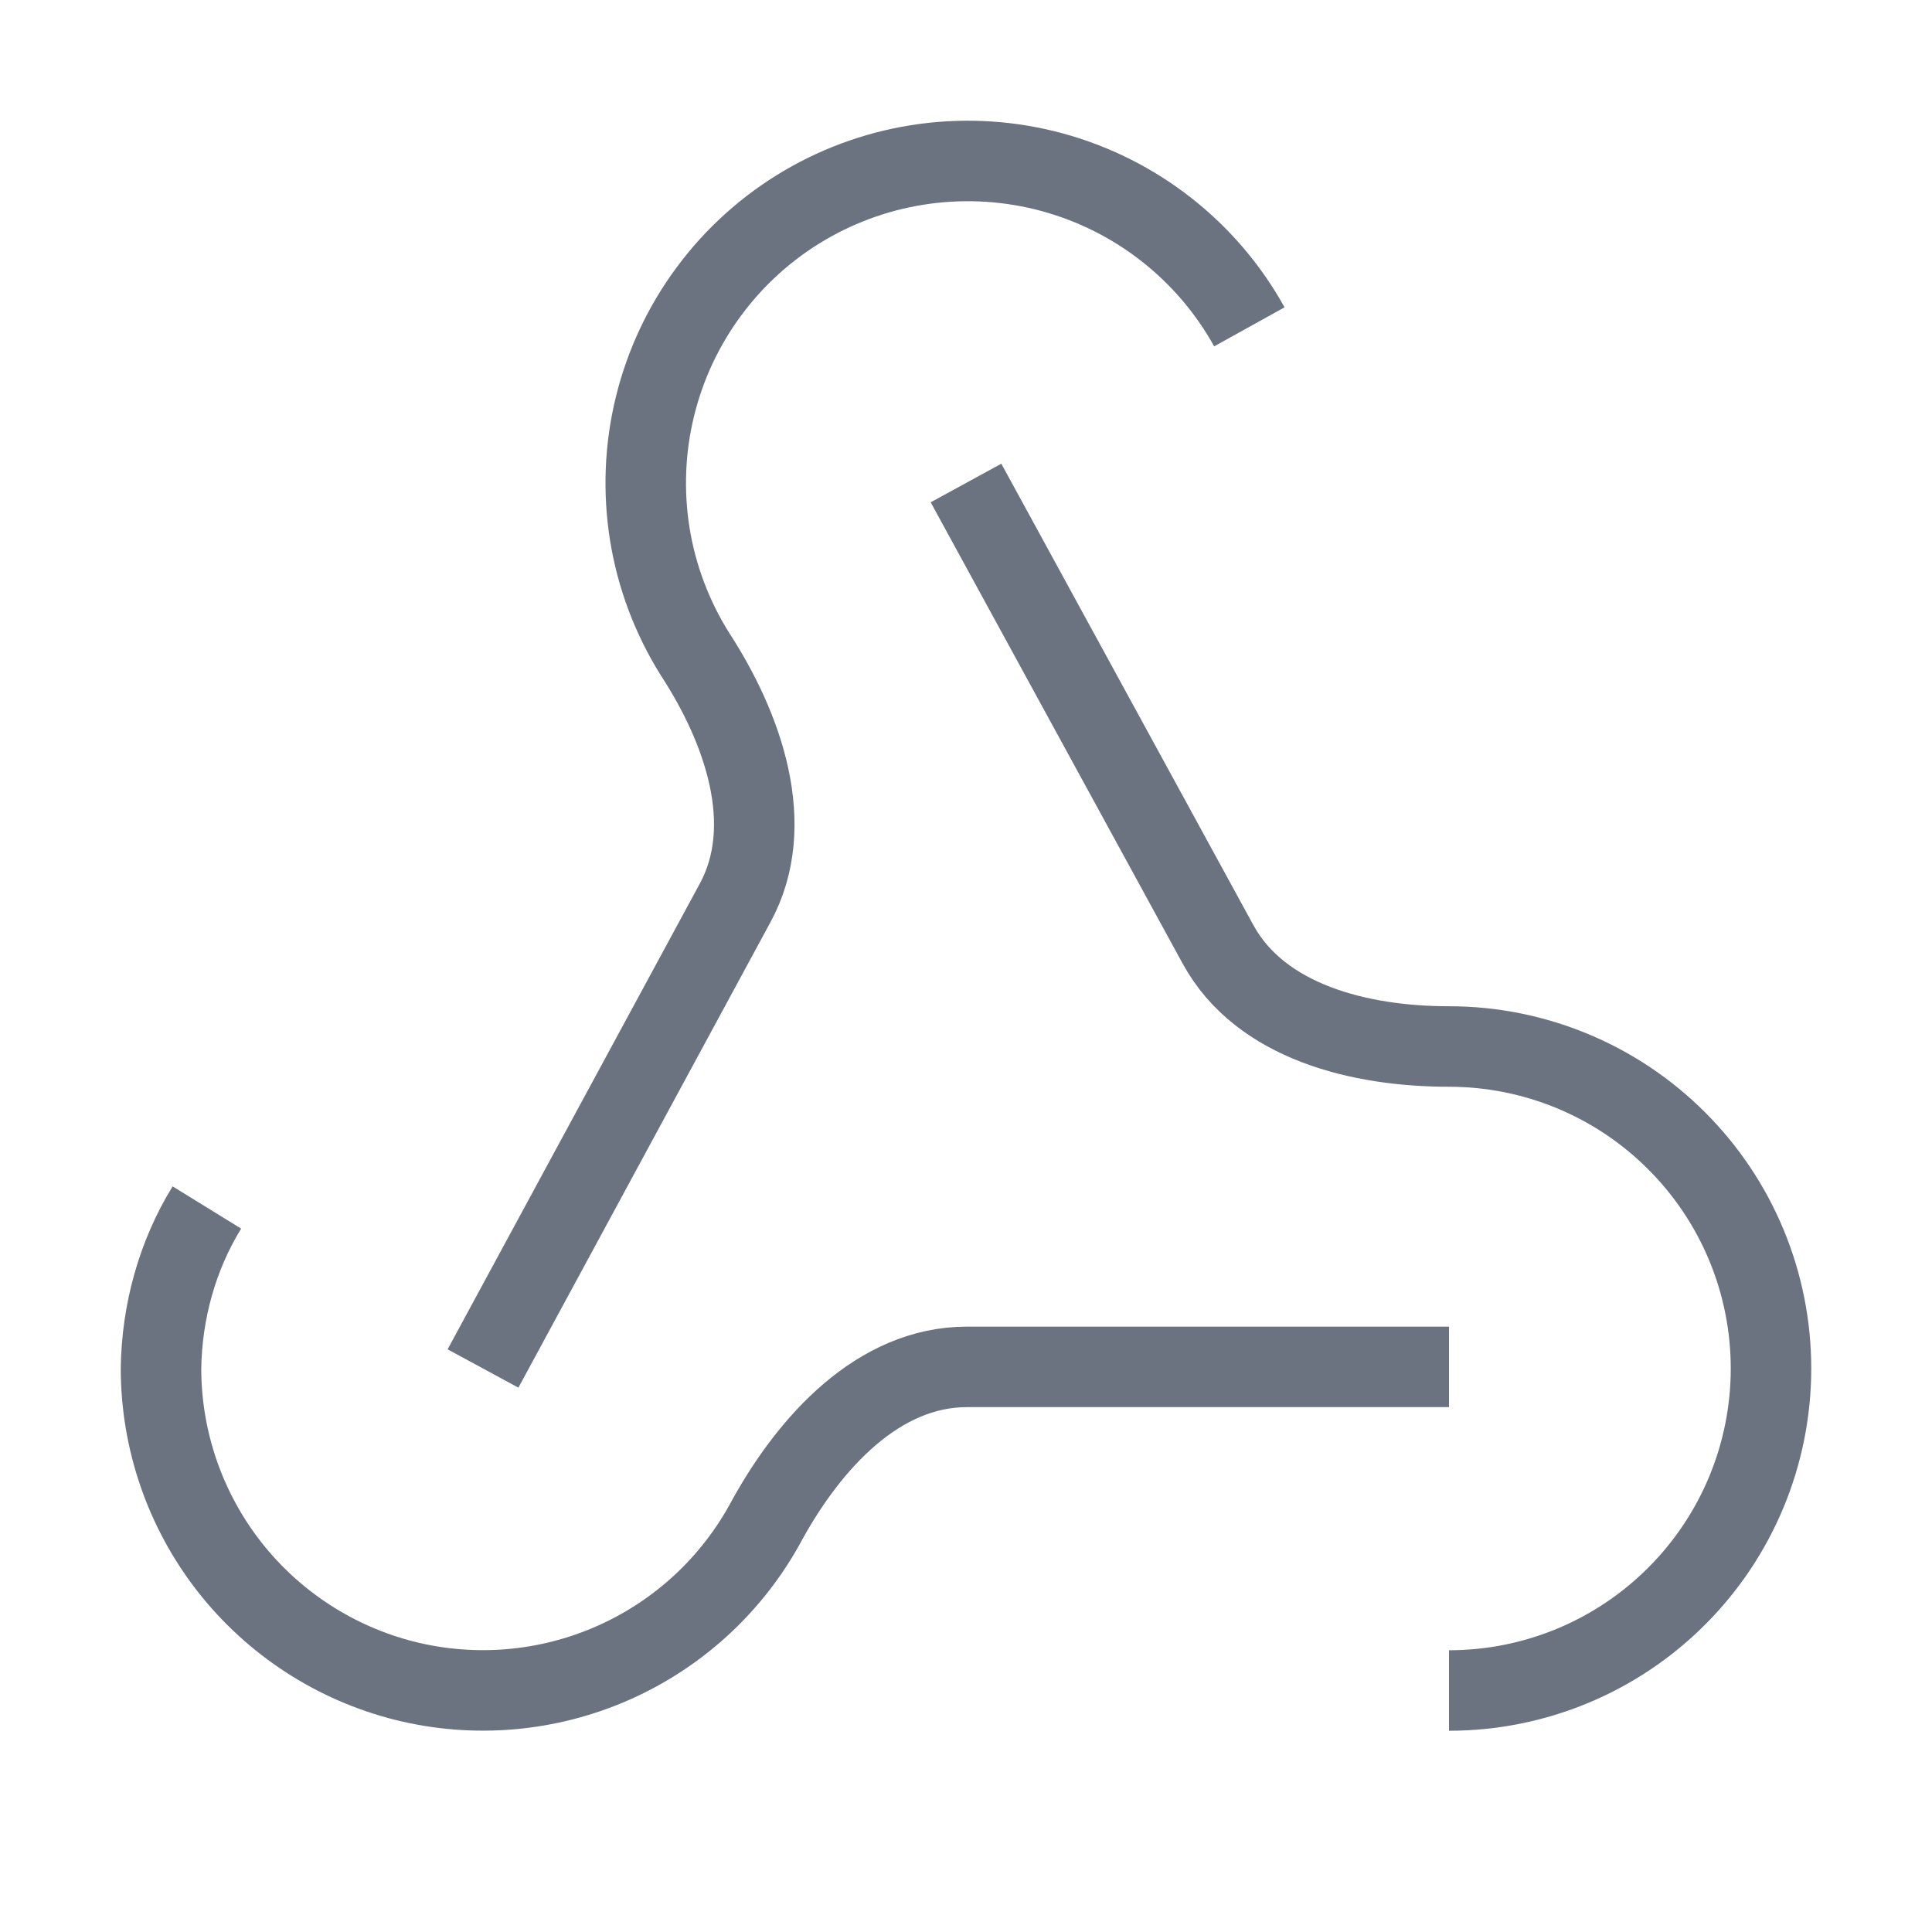
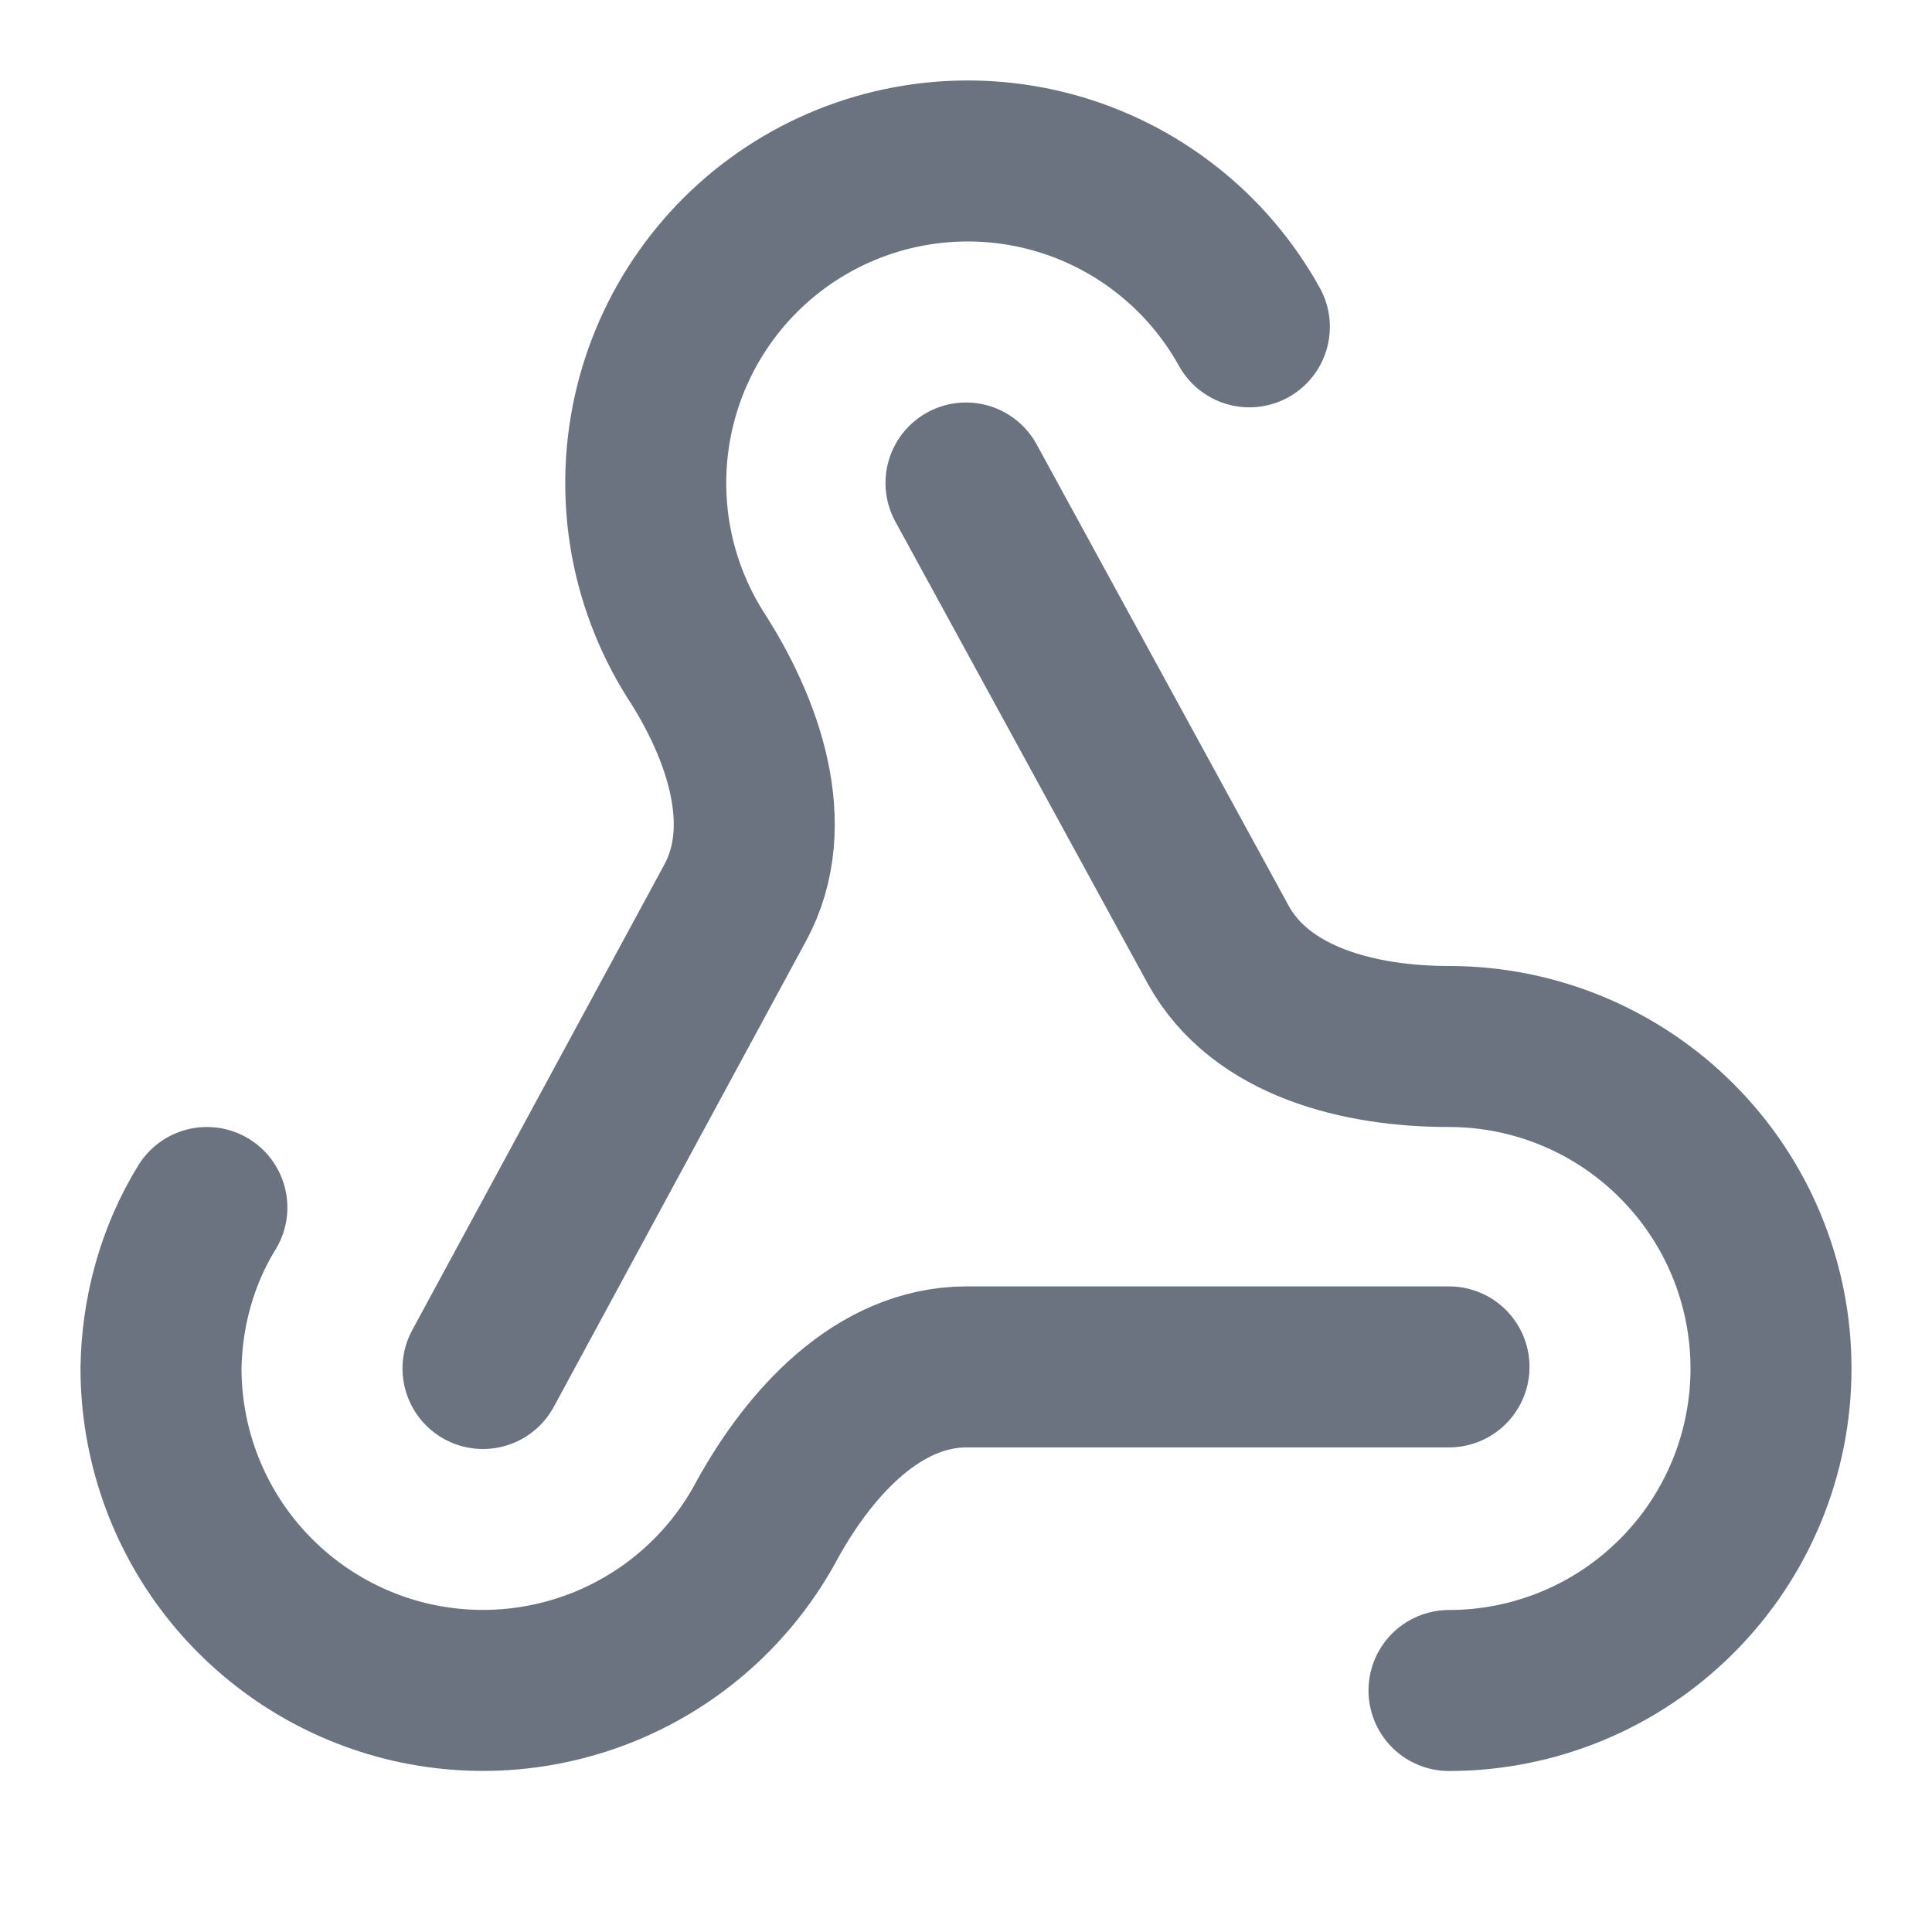
- <svg xmlns="http://www.w3.org/2000/svg" width="100%" height="100%" viewBox="0 0 24 24" fill="none">
+ <svg xmlns="http://www.w3.org/2000/svg" width="100%" height="100%" viewBox="0 0 24 24" fill="none" style="stroke-width: 2;stroke-linecap: round;stroke-linejoin: round;">
  <path d="M18 16.98H12.01C10.91 16.98 10.06 17.92 9.53 18.88C9.111 19.667 8.44 20.292 7.625 20.654C6.81 21.016 5.897 21.096 5.031 20.88C4.166 20.663 3.398 20.164 2.848 19.461C2.299 18.758 2.001 17.892 2 17C2.01 16.3 2.2 15.6 2.57 15" stroke="#6B7280" strokeWidth="2" strokeLinecap="round" strokeLinejoin="round" />
  <path d="M6 17L9.13 11.22C9.66 10.25 9.23 9.04 8.63 8.12C8.347 7.667 8.157 7.162 8.072 6.635C7.988 6.108 8.009 5.569 8.136 5.05C8.263 4.531 8.492 4.043 8.811 3.614C9.129 3.185 9.531 2.824 9.991 2.553C10.451 2.282 10.961 2.106 11.49 2.035C12.02 1.964 12.558 2 13.073 2.14C13.589 2.281 14.071 2.523 14.491 2.853C14.911 3.182 15.261 3.593 15.52 4.06" stroke="#6B7280" strokeWidth="2" strokeLinecap="round" strokeLinejoin="round" />
  <path d="M12 6L15.13 11.73C15.66 12.7 16.9 13 18 13C19.061 13 20.078 13.421 20.828 14.172C21.579 14.922 22 15.939 22 17C22 18.061 21.579 19.078 20.828 19.828C20.078 20.579 19.061 21 18 21" stroke="#6B7280" strokeWidth="2" strokeLinecap="round" strokeLinejoin="round" />
</svg>
